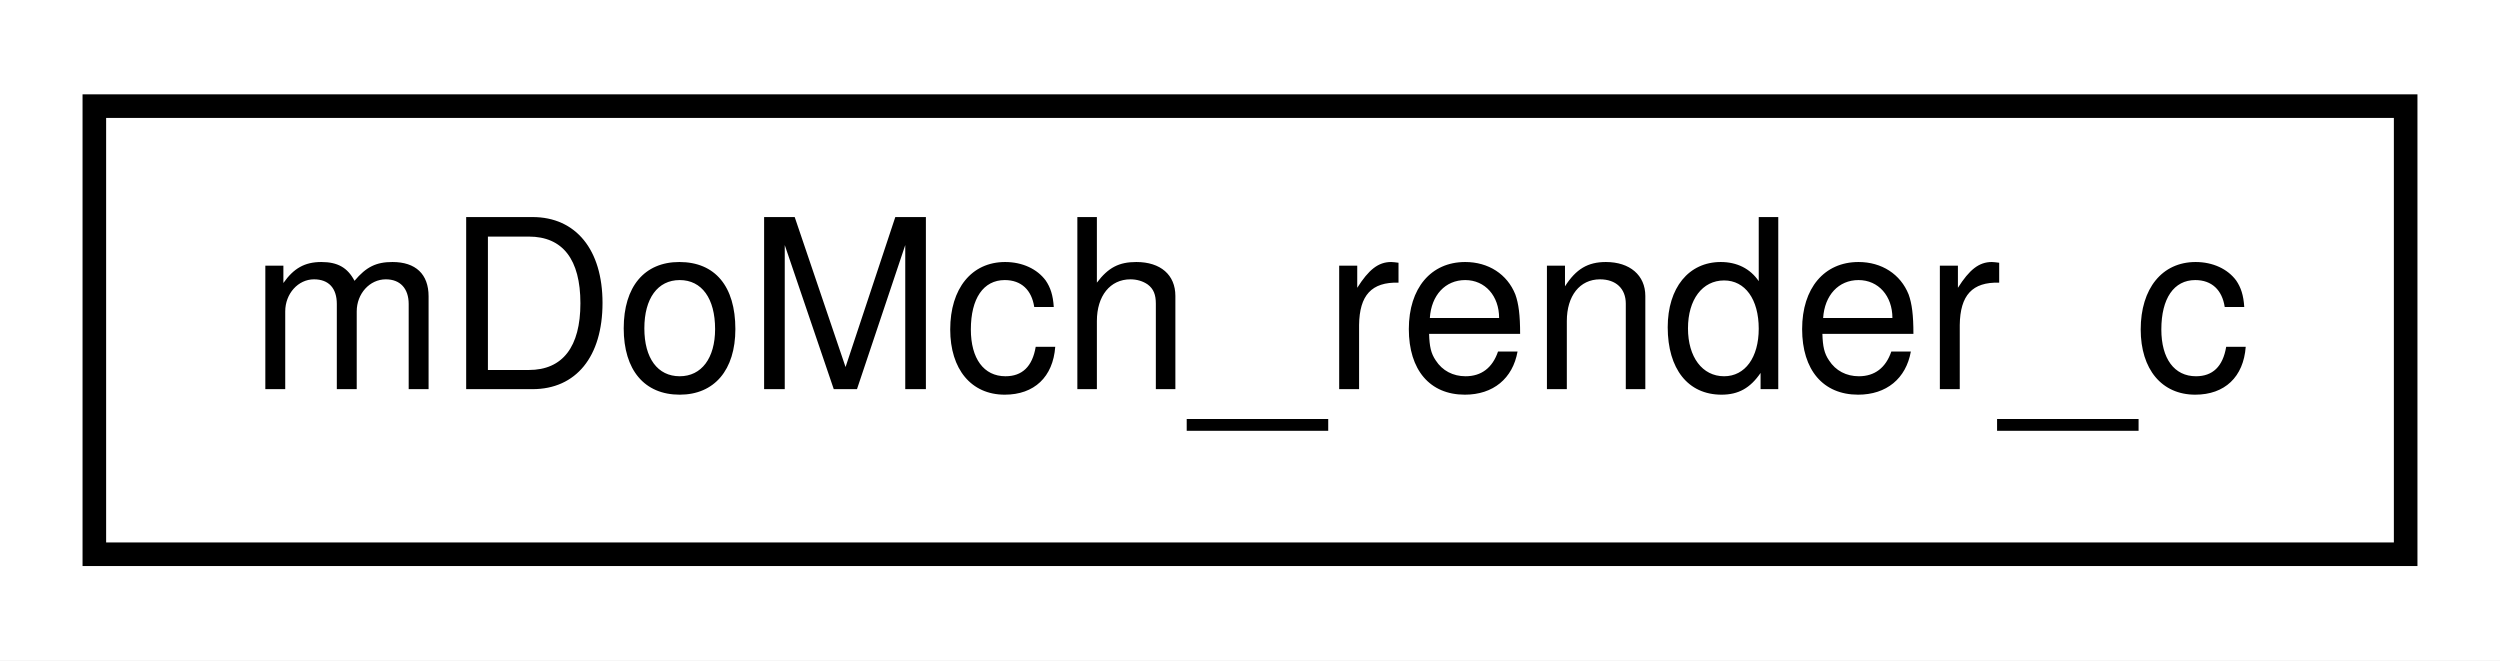
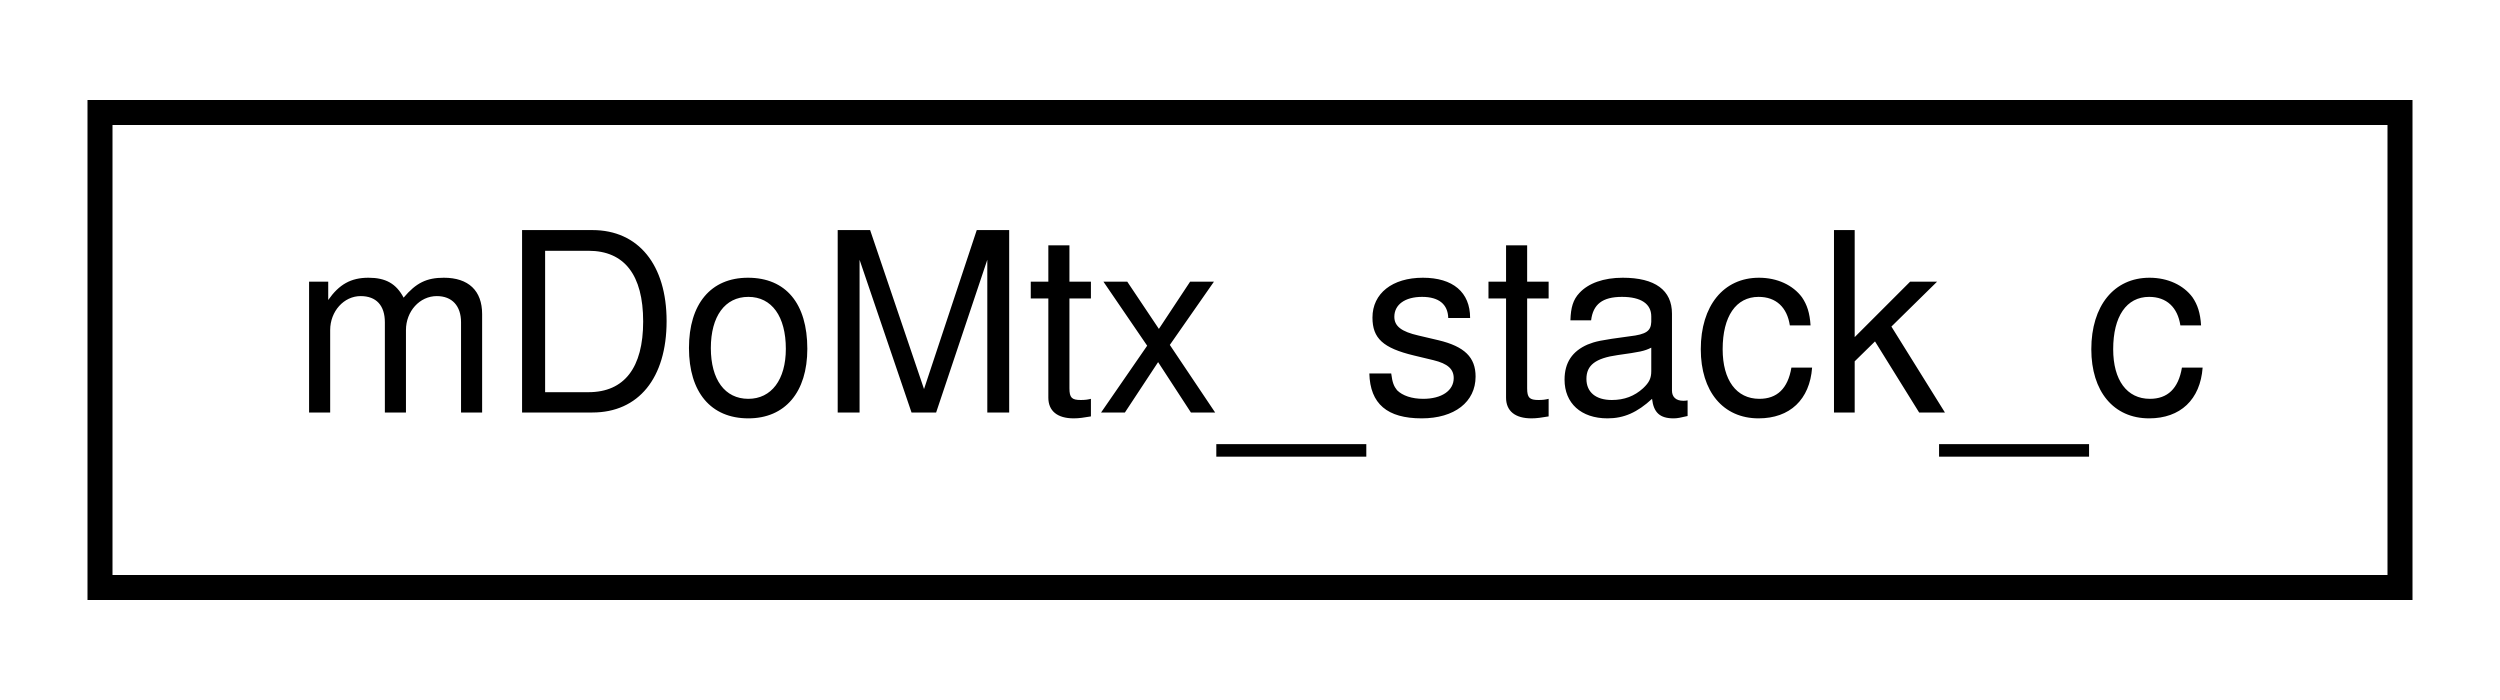
- <svg xmlns="http://www.w3.org/2000/svg" xmlns:xlink="http://www.w3.org/1999/xlink" width="106pt" height="28pt" viewBox="0.00 0.00 106.00 28.00">
+ <svg xmlns="http://www.w3.org/2000/svg" xmlns:xlink="http://www.w3.org/1999/xlink" width="100pt" height="28pt" viewBox="0.00 0.00 100.00 28.00">
  <g id="graph0" class="graph" transform="scale(1 1) rotate(0) translate(4 24)">
-     <polygon fill="white" stroke="transparent" points="-4,4 -4,-24 102,-24 102,4 -4,4" />
+     <polygon fill="white" stroke="transparent" points="-4,4 -4,-24 96,-24 96,4 -4,4" />
    <g id="node1" class="node">
      <g id="a_node1">
-         <a xlink:href="structmDoMch__render__c.html" target="_top" xlink:title=" ">
-           <polygon fill="white" stroke="black" points="0,-0.5 0,-19.5 98,-19.5 98,-0.5 0,-0.5" />
-           <text text-anchor="middle" x="49" y="-7.5" font-family="Helvetica,sans-Serif" font-size="10.00">mDoMch_render_c</text>
+         <a xlink:href="structmDoMtx__stack__c.html" target="_top" xlink:title=" ">
+           <polygon fill="white" stroke="black" points="0,-0.5 0,-19.5 92,-19.5 92,-0.5 0,-0.5" />
+           <text text-anchor="middle" x="46" y="-7.5" font-family="Helvetica,sans-Serif" font-size="10.00">mDoMtx_stack_c</text>
        </a>
      </g>
    </g>
  </g>
</svg>
